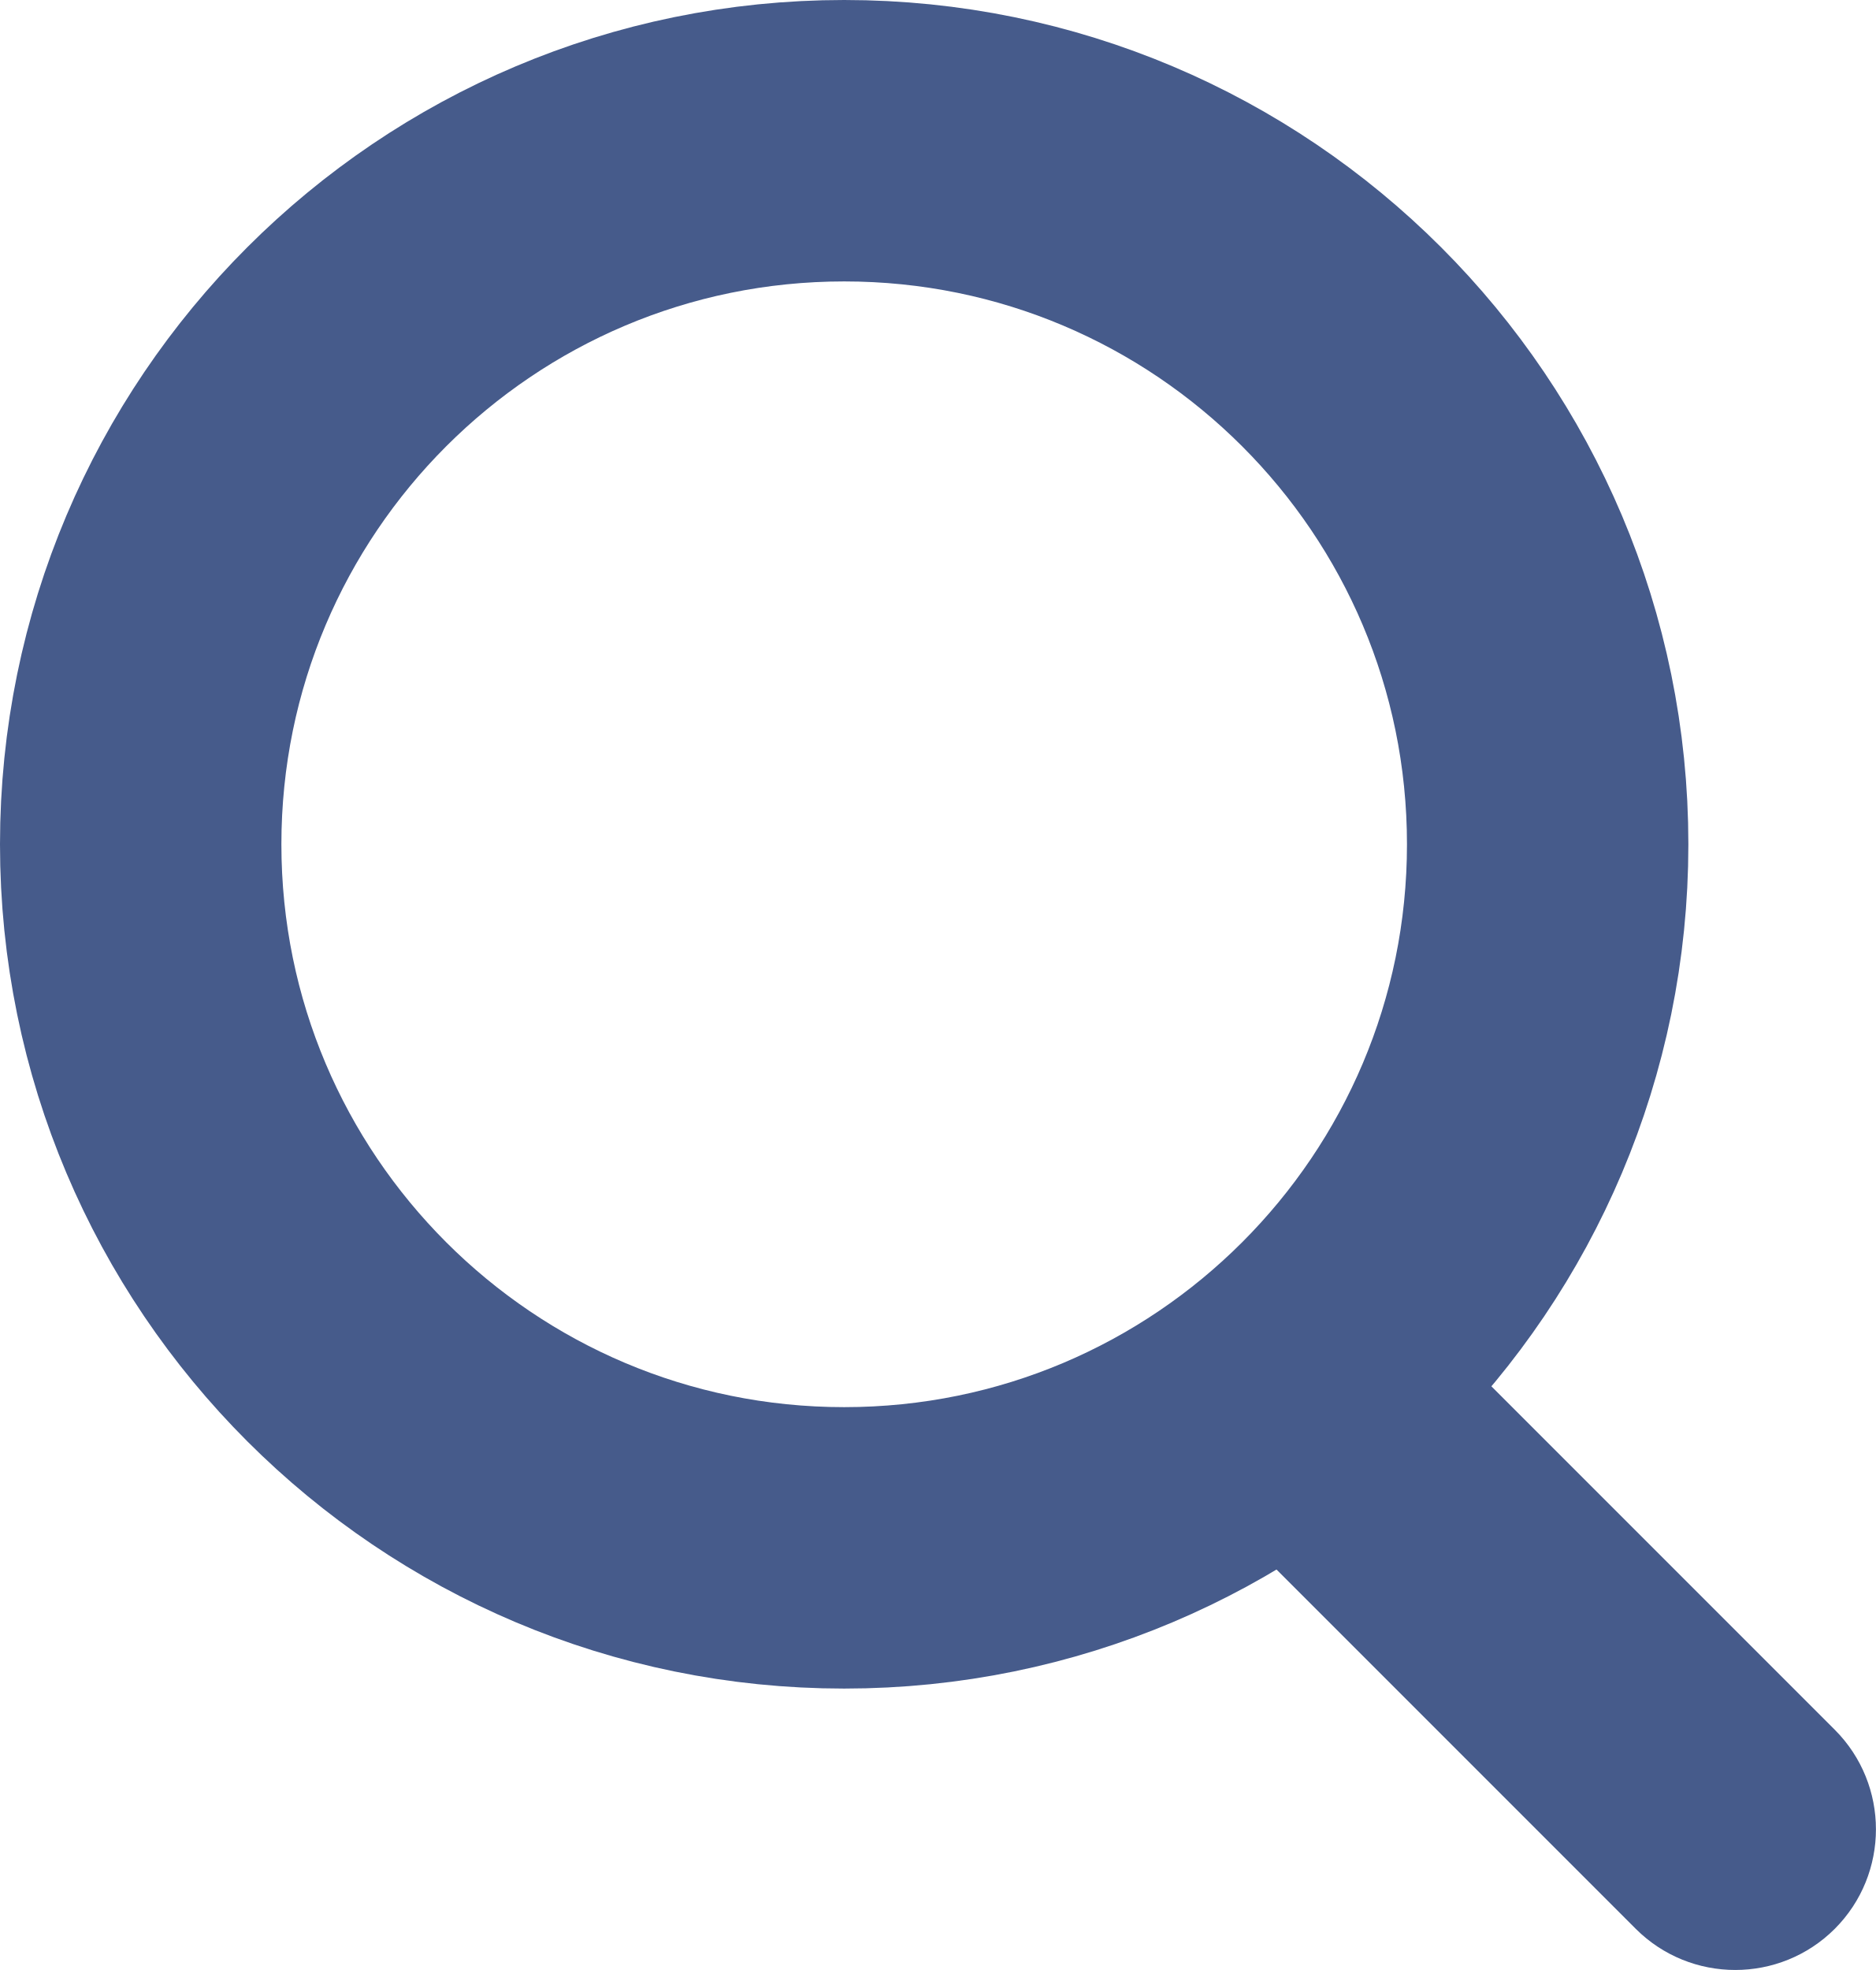
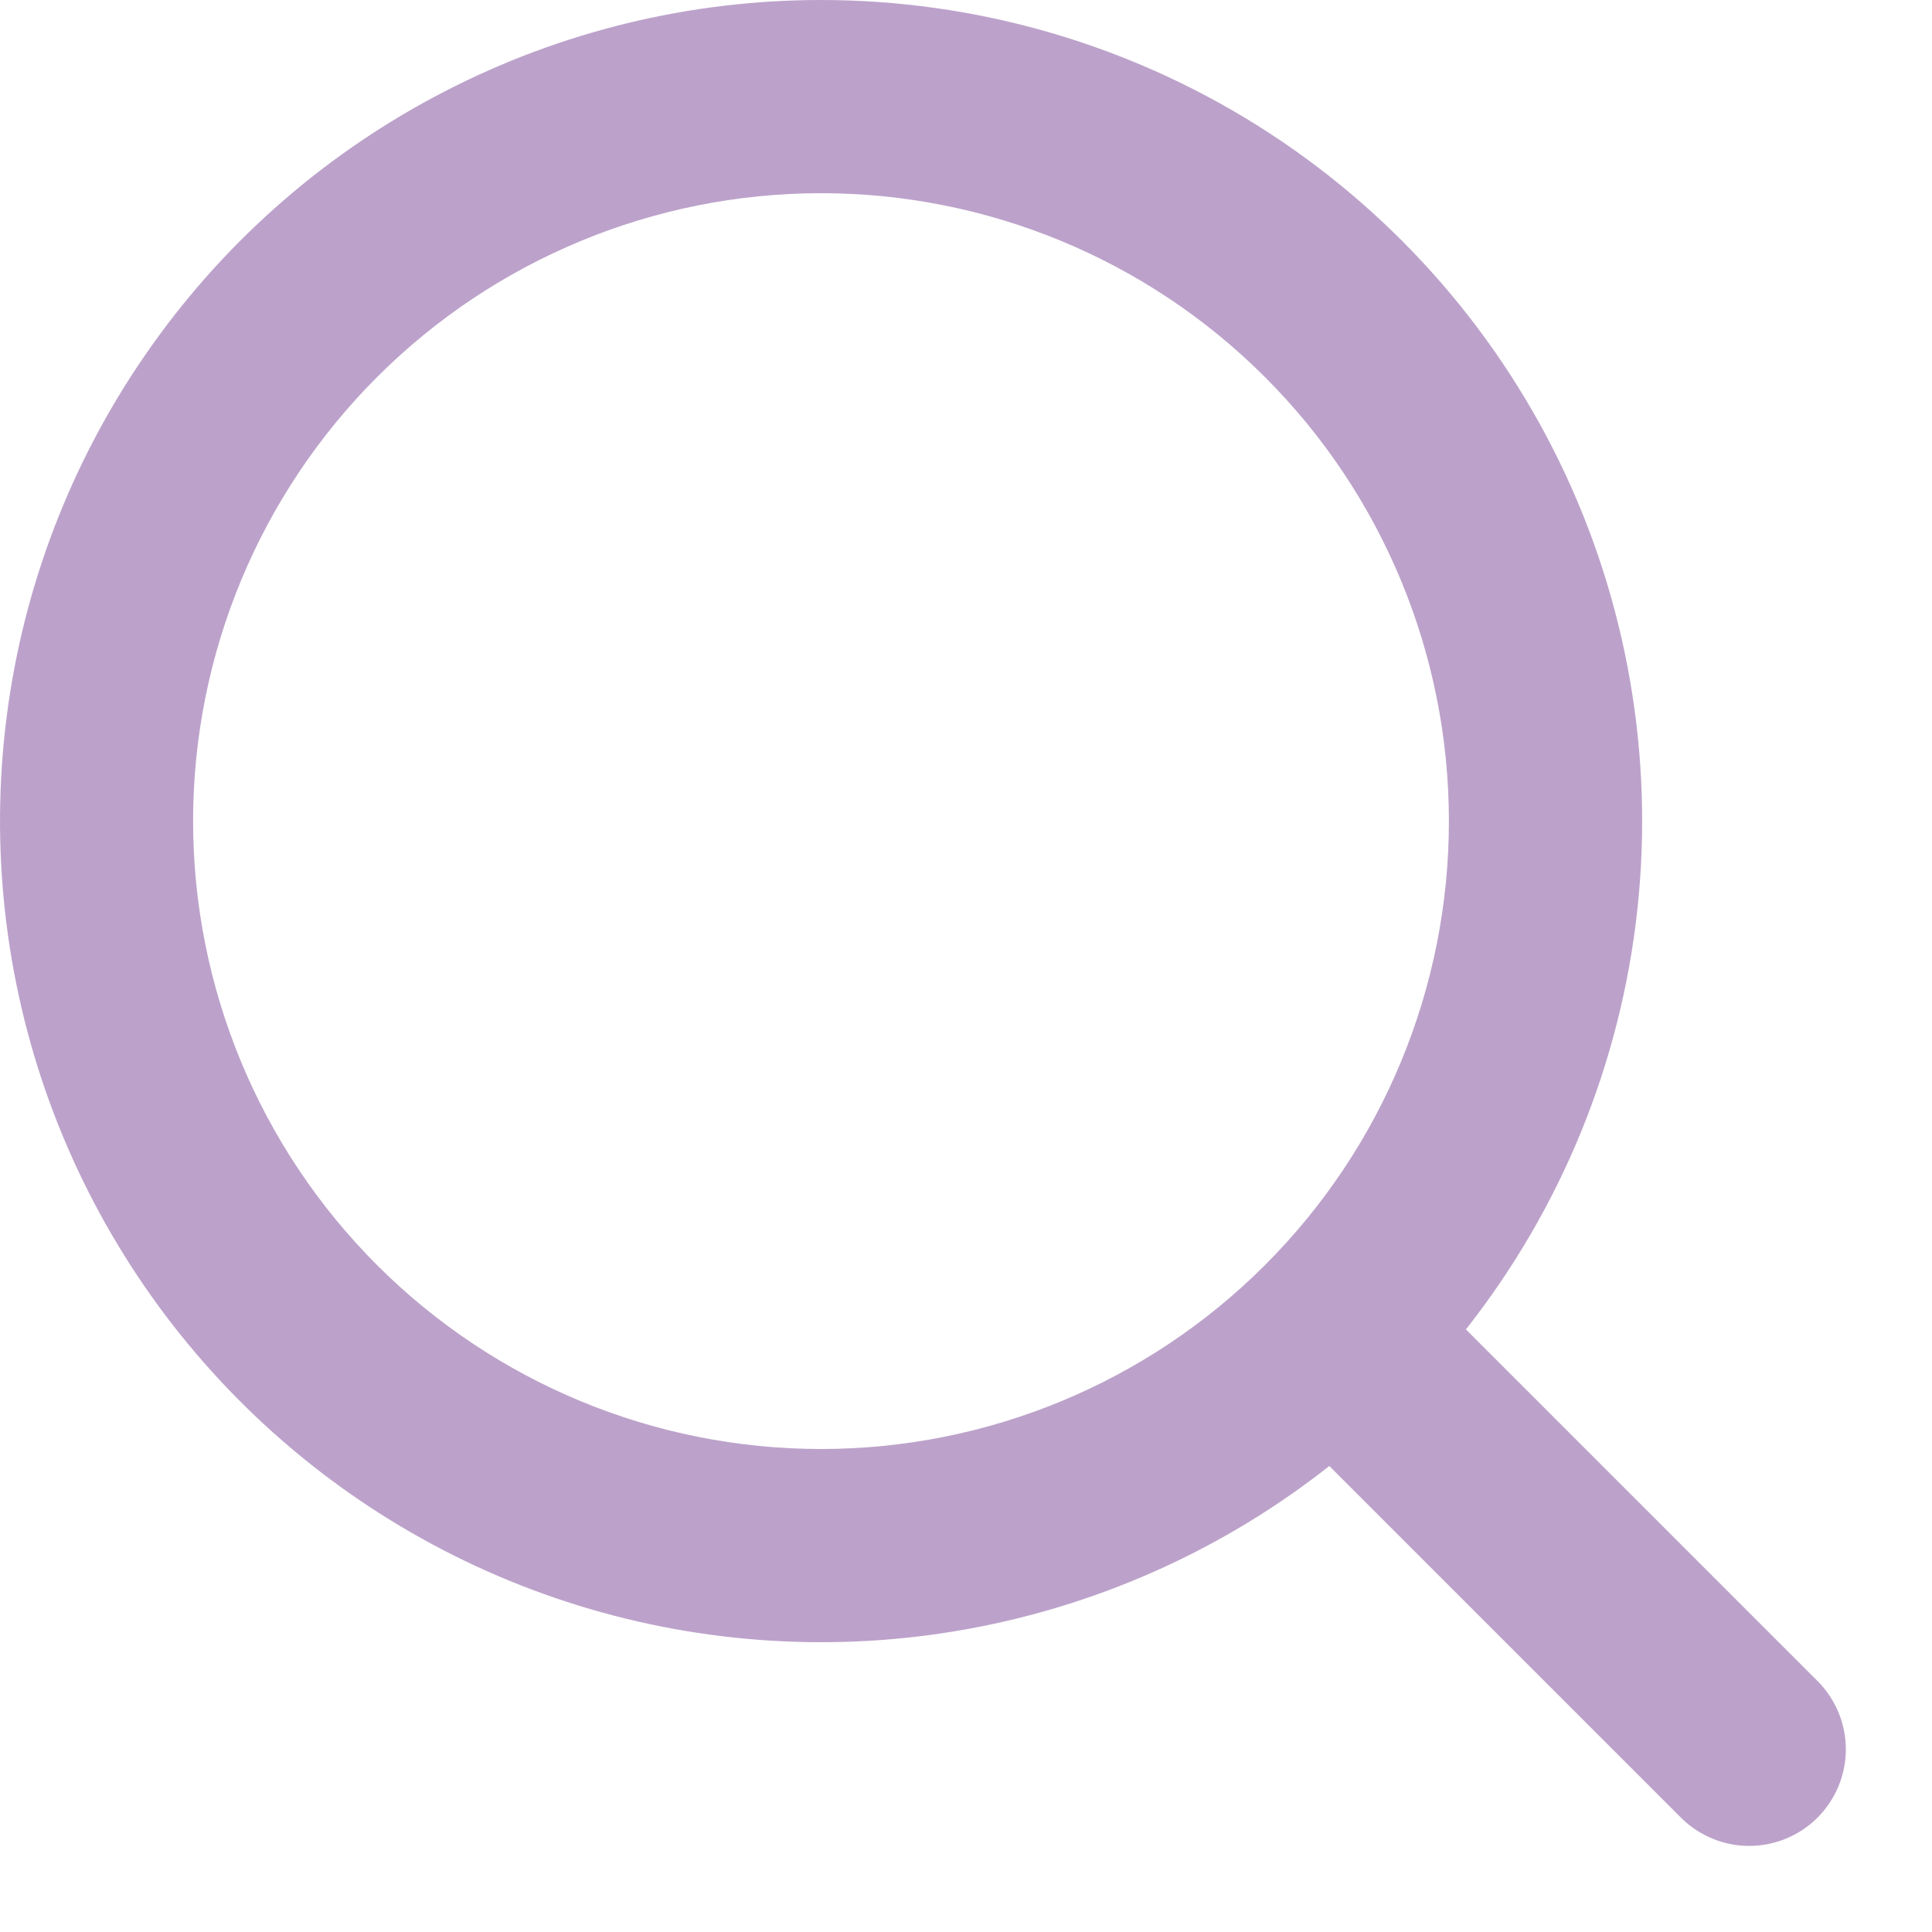
- <svg xmlns="http://www.w3.org/2000/svg" width="20" height="21" viewBox="0 0 20 21" fill="none">
-   <circle cx="9" cy="9" r="7.5" stroke="#465B8B" stroke-width="3" />
-   <path d="M17.439 20.561C18.025 21.146 18.975 21.146 19.561 20.561C20.146 19.975 20.146 19.025 19.561 18.439L17.439 20.561ZM11.939 15.061L17.439 20.561L19.561 18.439L14.061 12.939L11.939 15.061Z" fill="#465B8B" />
+ <svg xmlns="http://www.w3.org/2000/svg" width="20" height="20" viewBox="0 0 20 20" fill="none">
+   <path fill-rule="evenodd" clip-rule="evenodd" d="M8.499 1.91687e-08C7.144 0 5.808 0.324 4.604 0.946C3.399 1.567 2.36 2.467 1.575 3.572C0.789 4.676 0.278 5.952 0.086 7.294C-0.106 8.636 0.025 10.004 0.469 11.285C0.913 12.565 1.657 13.721 2.639 14.656C3.62 15.59 4.811 16.277 6.112 16.658C7.413 17.038 8.786 17.103 10.116 16.845C11.447 16.587 12.697 16.015 13.761 15.176L17.413 18.828C17.602 19.01 17.855 19.111 18.117 19.109C18.379 19.106 18.63 19.001 18.815 18.816C19 18.63 19.106 18.38 19.108 18.117C19.11 17.855 19.009 17.603 18.827 17.414L15.175 13.762C16.163 12.509 16.778 11.002 16.95 9.416C17.122 7.829 16.844 6.226 16.148 4.79C15.451 3.354 14.364 2.143 13.012 1.296C11.659 0.449 10.095 -0 8.499 1.91687e-08ZM1.999 8.5C1.999 6.776 2.684 5.123 3.903 3.904C5.122 2.685 6.775 2 8.499 2C10.223 2 11.877 2.685 13.095 3.904C14.315 5.123 14.999 6.776 14.999 8.5C14.999 10.224 14.315 11.877 13.095 13.096C11.877 14.315 10.223 15 8.499 15C6.775 15 5.122 14.315 3.903 13.096C2.684 11.877 1.999 10.224 1.999 8.5Z" fill="#BCA2CA" />
</svg>
